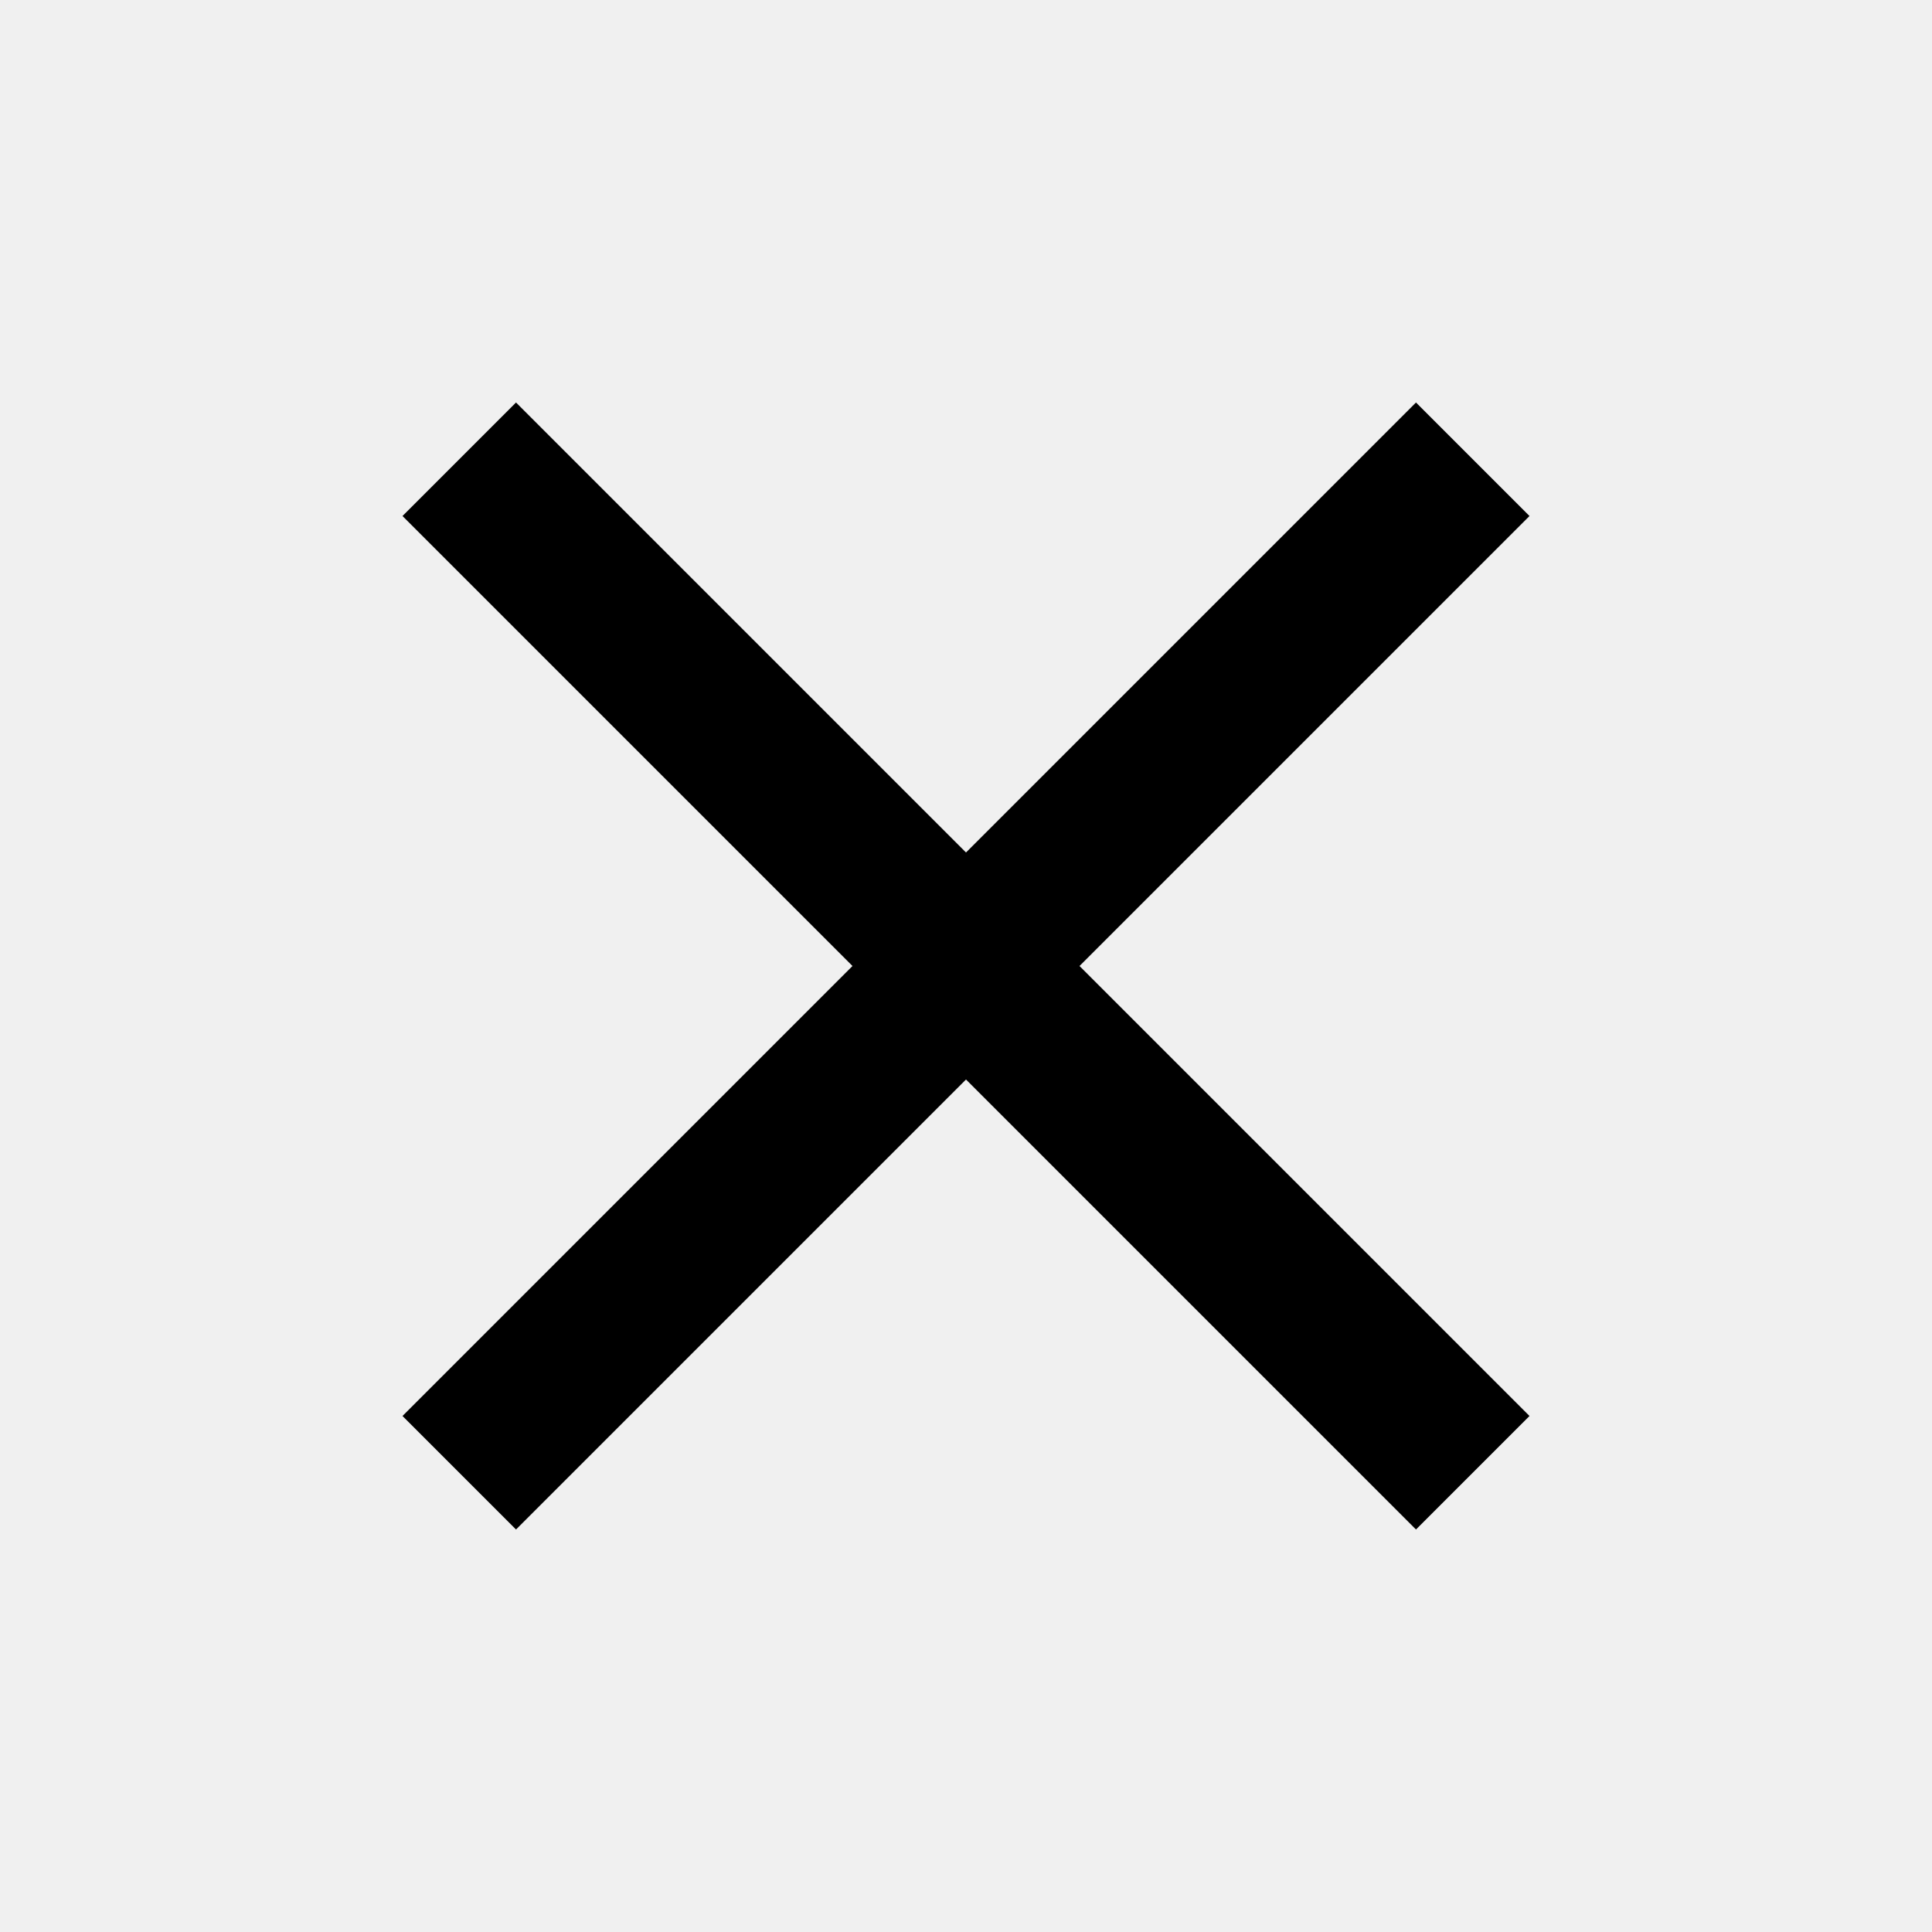
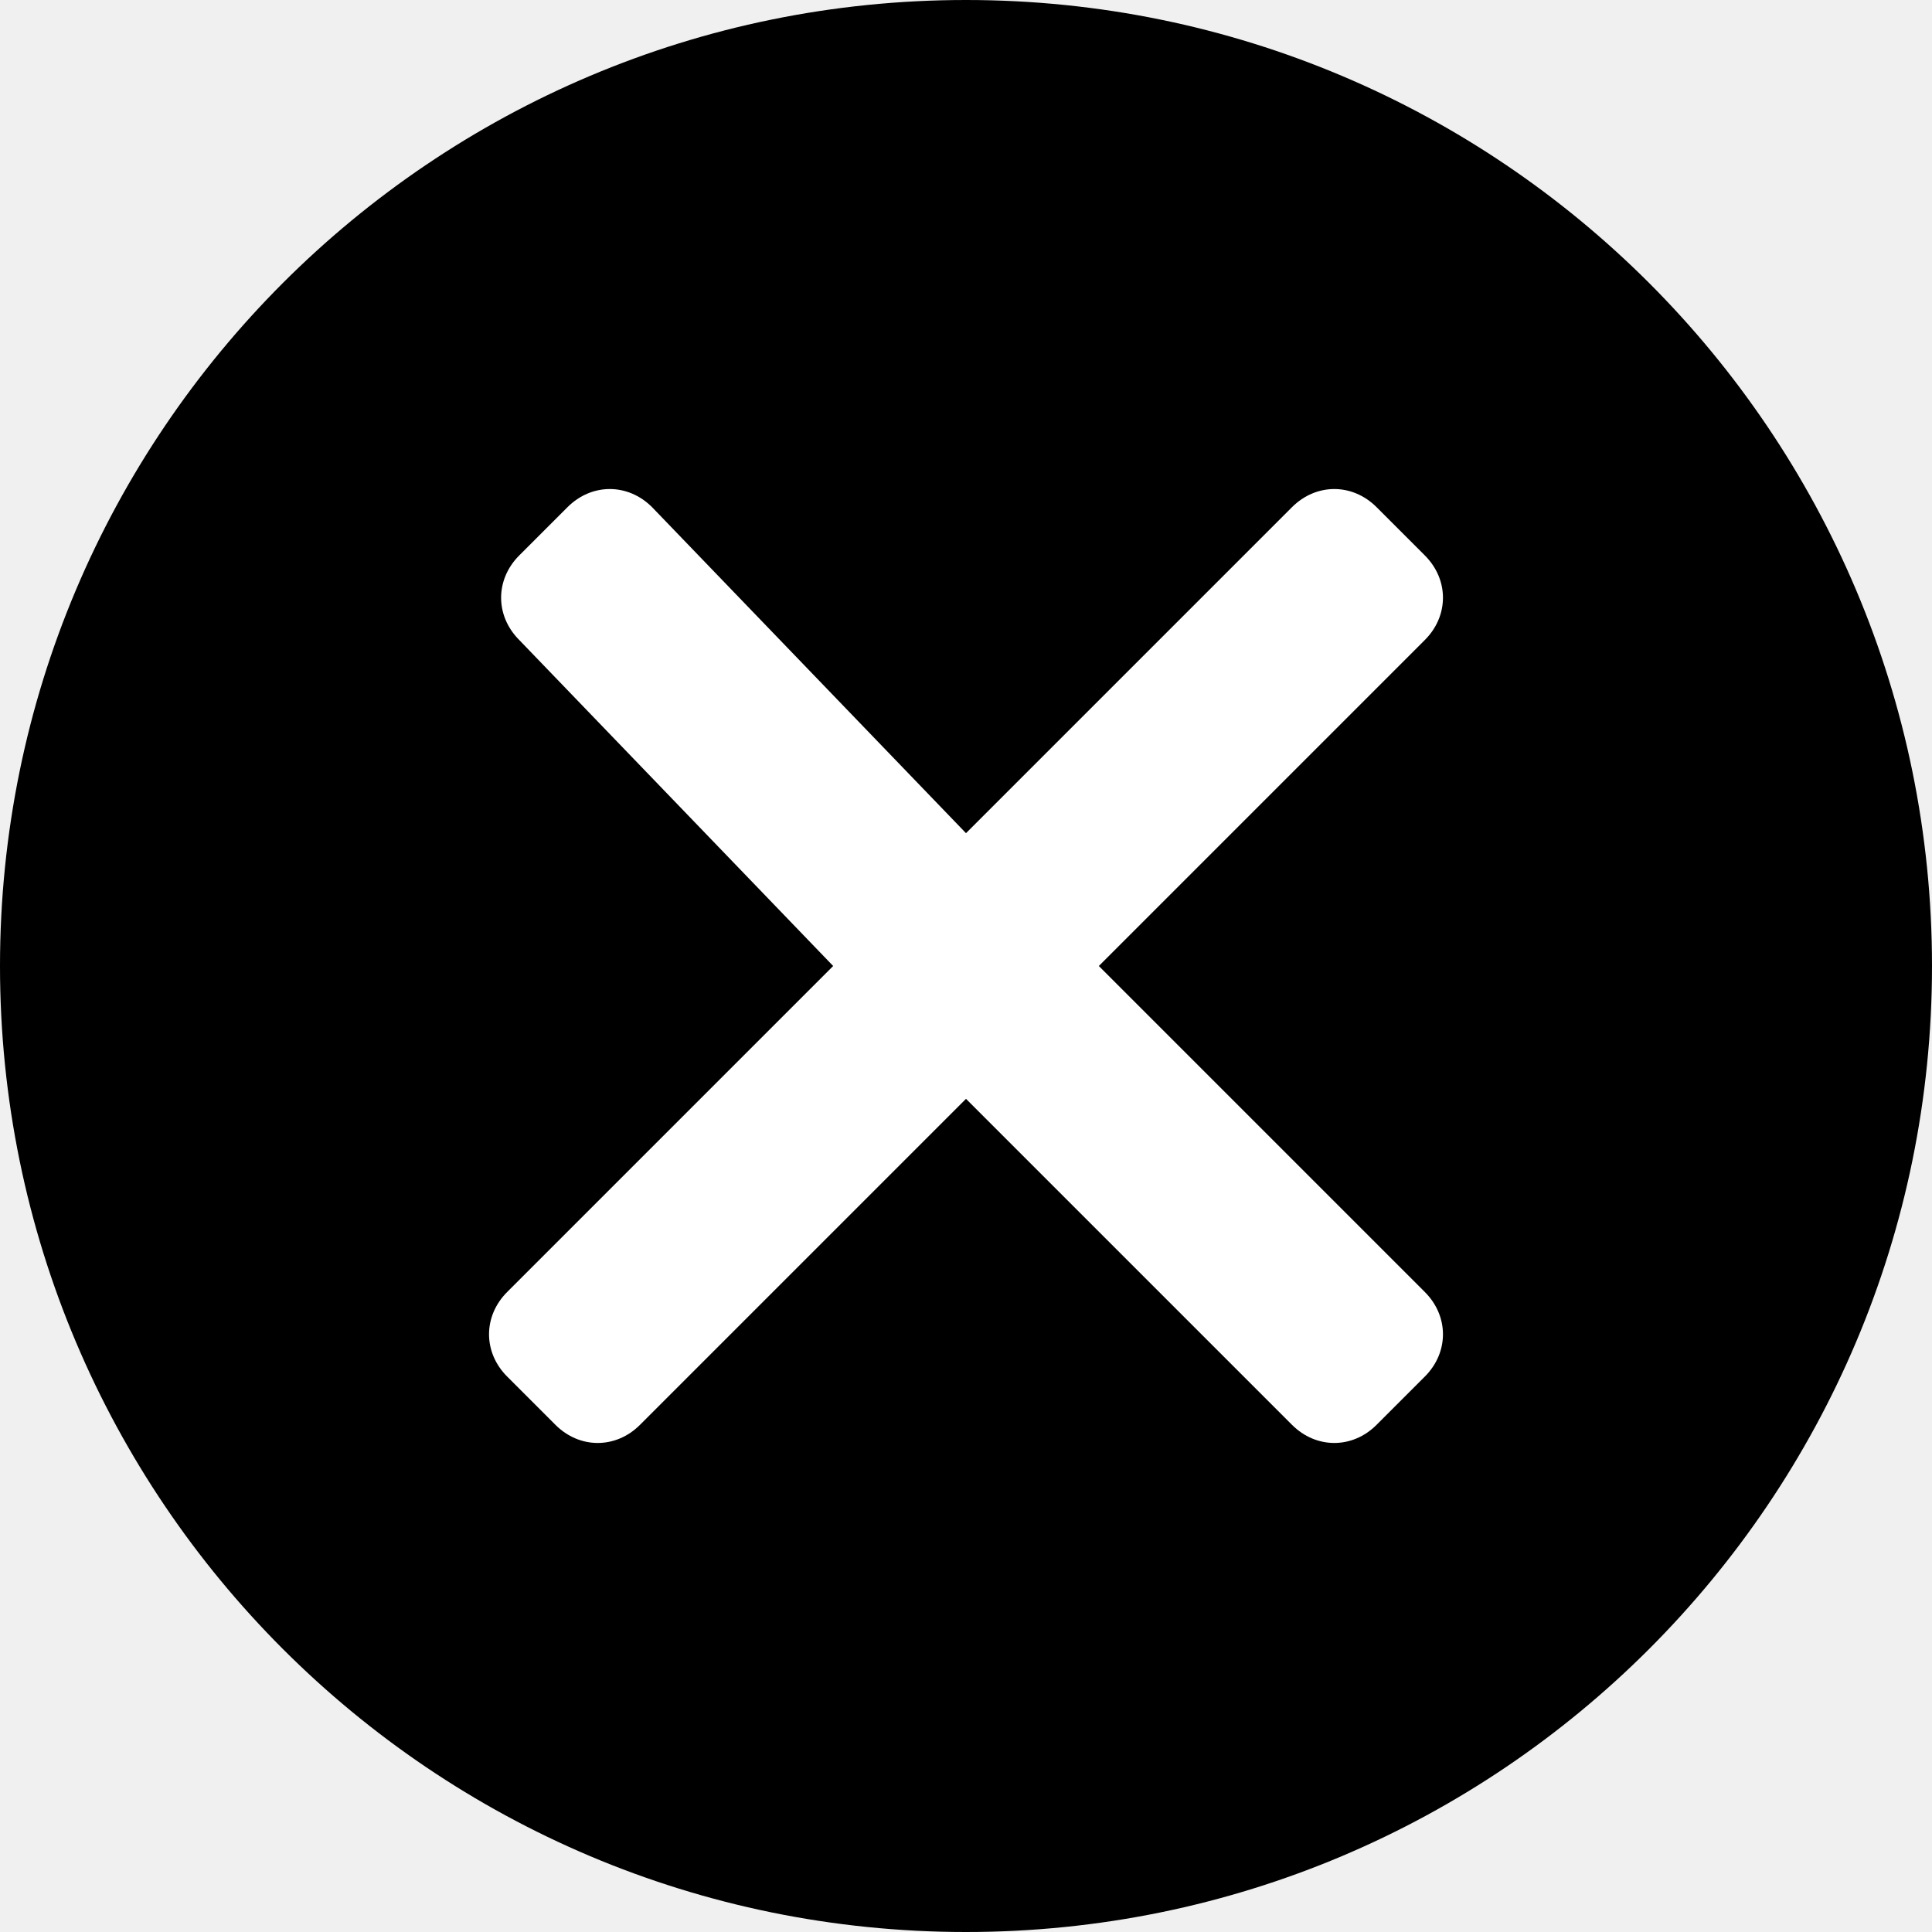
- <svg xmlns="http://www.w3.org/2000/svg" width="24" height="24" viewBox="0 0 24 24">
-   <path fill="none" d="M0 0h24v24H0V0z" />
-   <path d="M19 6.41L17.59 5 12 10.59 6.41 5 5 6.41 10.59 12 5 17.59 6.41 19 12 13.41 17.59 19 19 17.59 13.41 12 19 6.41z" />
+ <svg xmlns="http://www.w3.org/2000/svg" version="1.1" id="图层_1" x="0px" y="0px" viewBox="0 0 16 16" style="enable-background:new 0 0 16 16;" xml:space="preserve">
+   <style type="text/css">
+ 	.st0{fill:#FFFFFF;}
+ </style>
+   <g id="_x30_409-知识库列表">
+     <g id="_x30_0-切图" transform="translate(-92, -238)">
+       <g id="icon_clear-2" transform="translate(92, 238)">
+         <circle id="Oval" cx="8" cy="8" r="8" />
+         <path id="Path" class="st0" d="M6.9,8L4.3,5.3c-0.2-0.2-0.2-0.5,0-0.7l0.4-0.4c0.2-0.2,0.5-0.2,0.7,0L8,6.9l2.7-2.7     c0.2-0.2,0.5-0.2,0.7,0l0.4,0.4c0.2,0.2,0.2,0.5,0,0.7L9.1,8l2.7,2.7c0.2,0.2,0.2,0.5,0,0.7l-0.4,0.4c-0.2,0.2-0.5,0.2-0.7,0     L8,9.1l-2.7,2.7c-0.2,0.2-0.5,0.2-0.7,0l-0.4-0.4c-0.2-0.2-0.2-0.5,0-0.7L6.9,8z" />
+       </g>
+     </g>
+   </g>
</svg>
